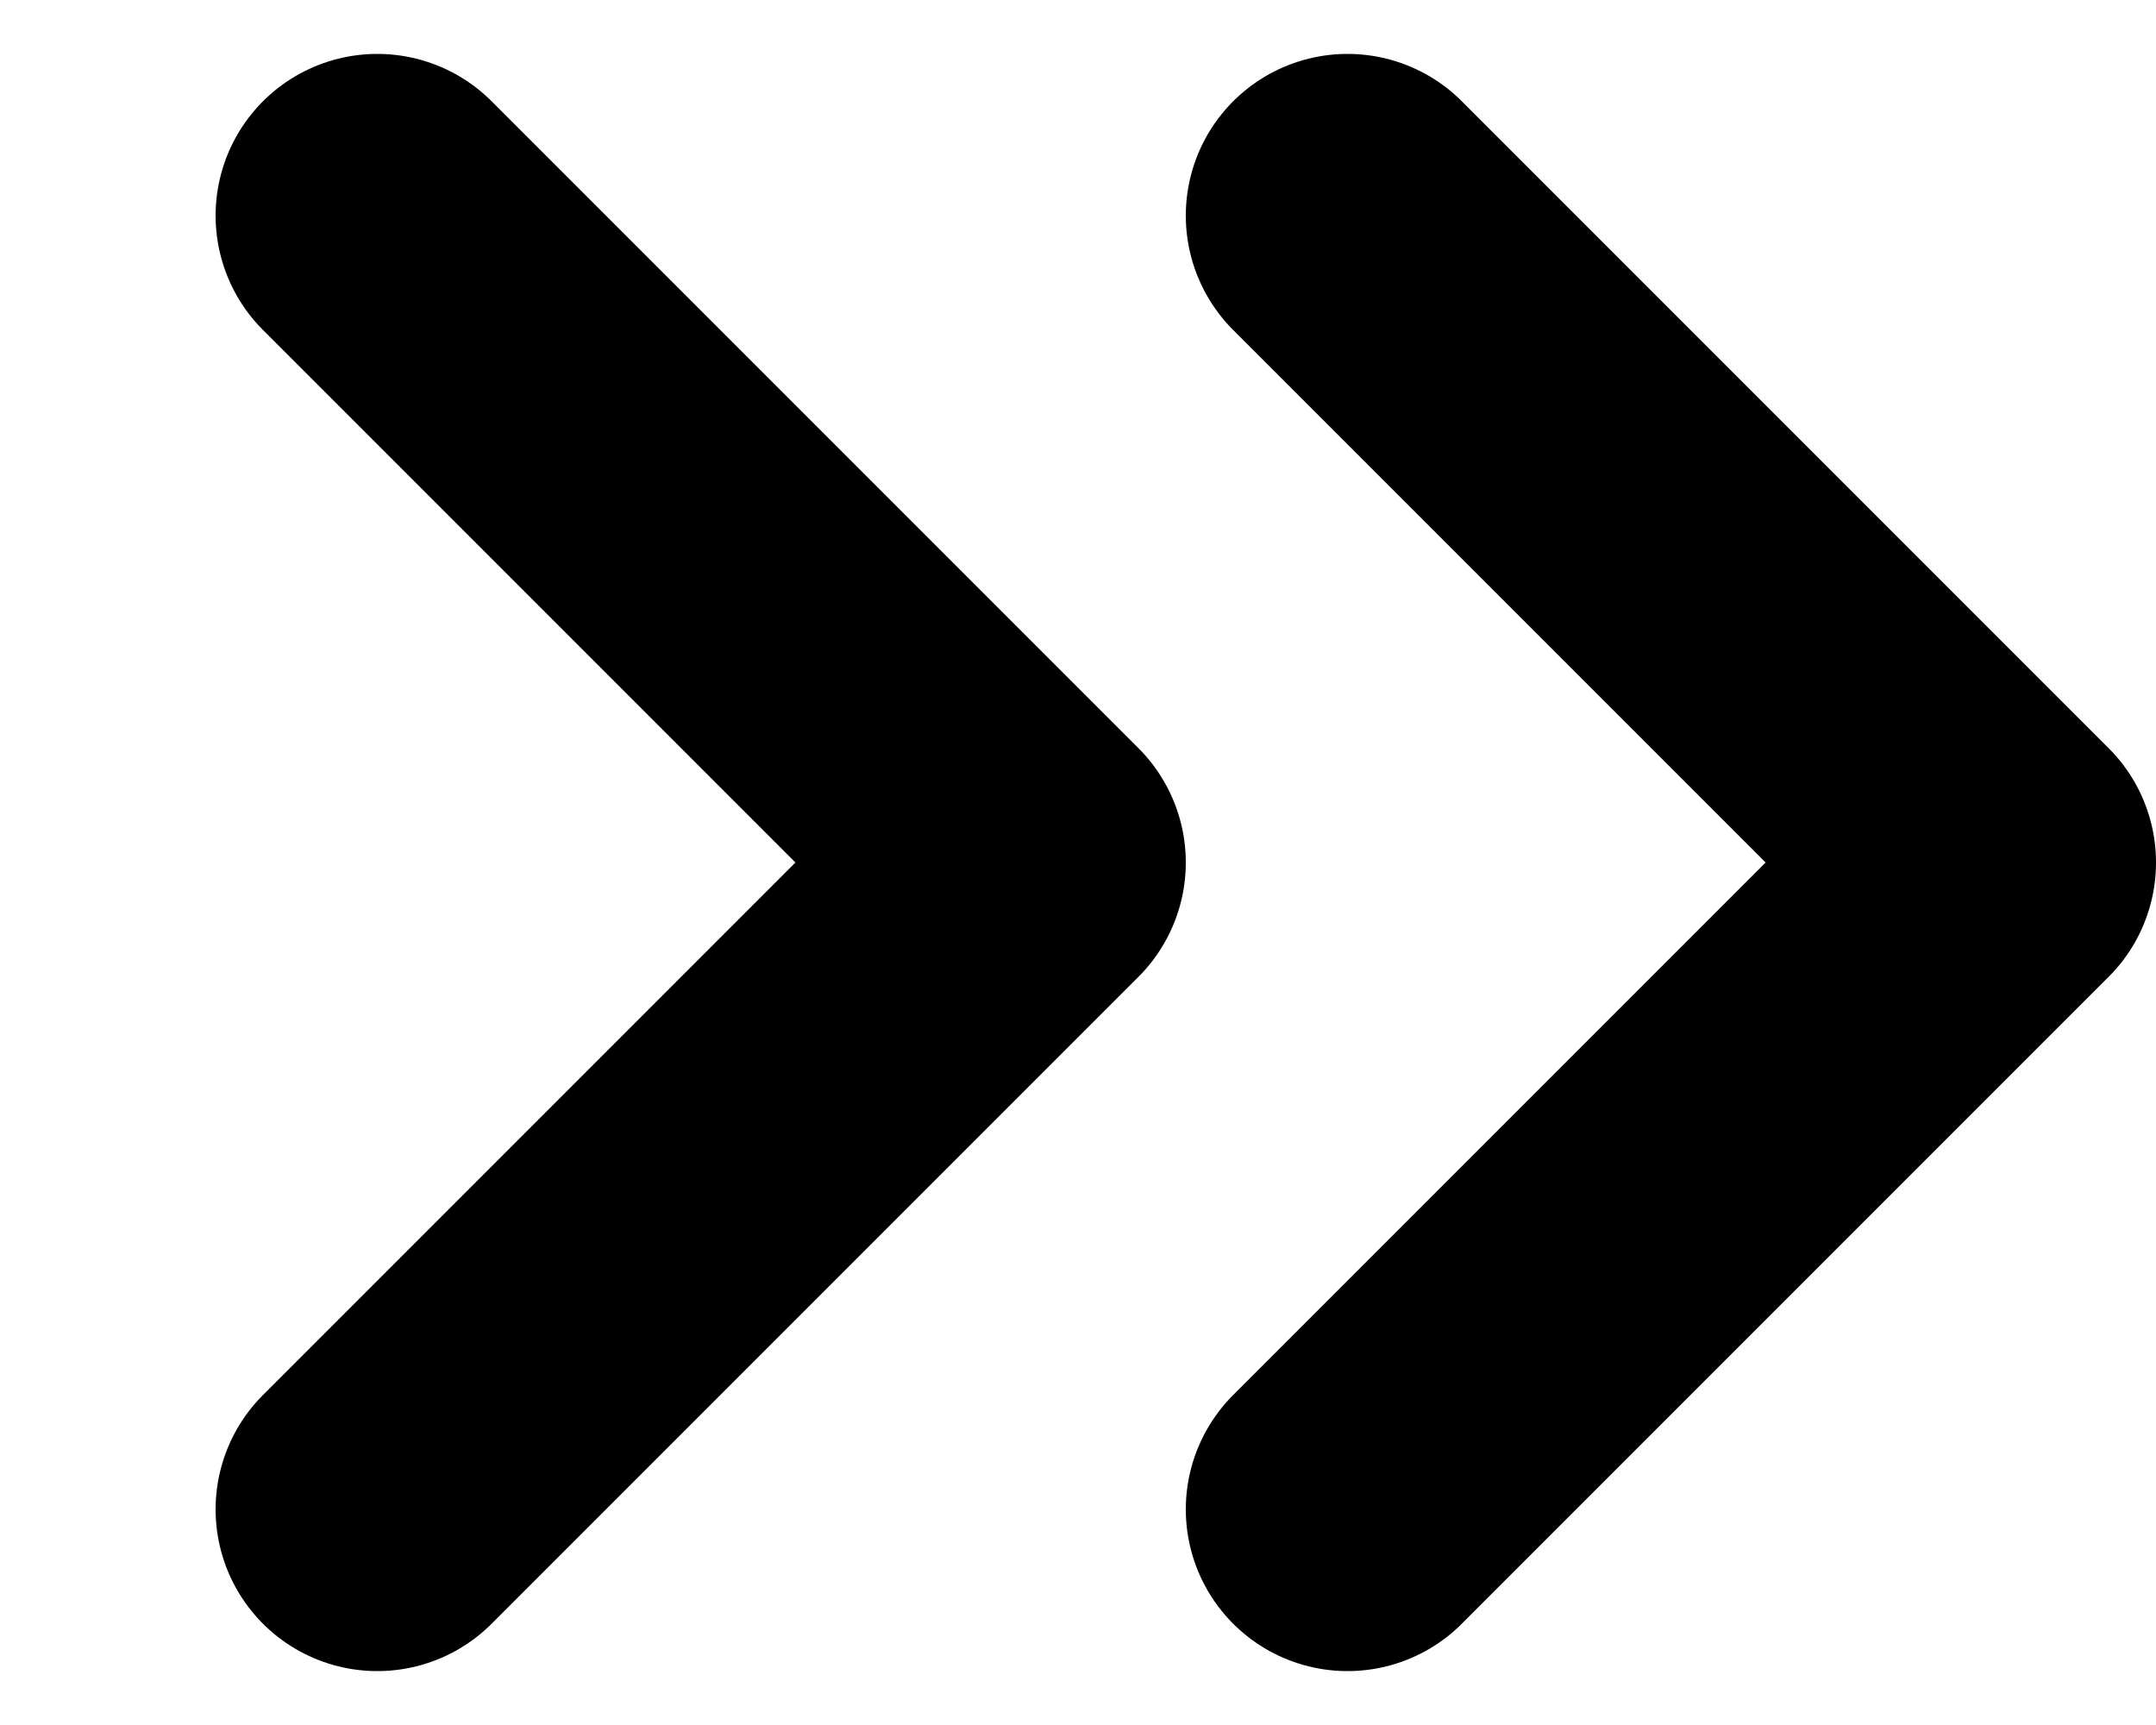
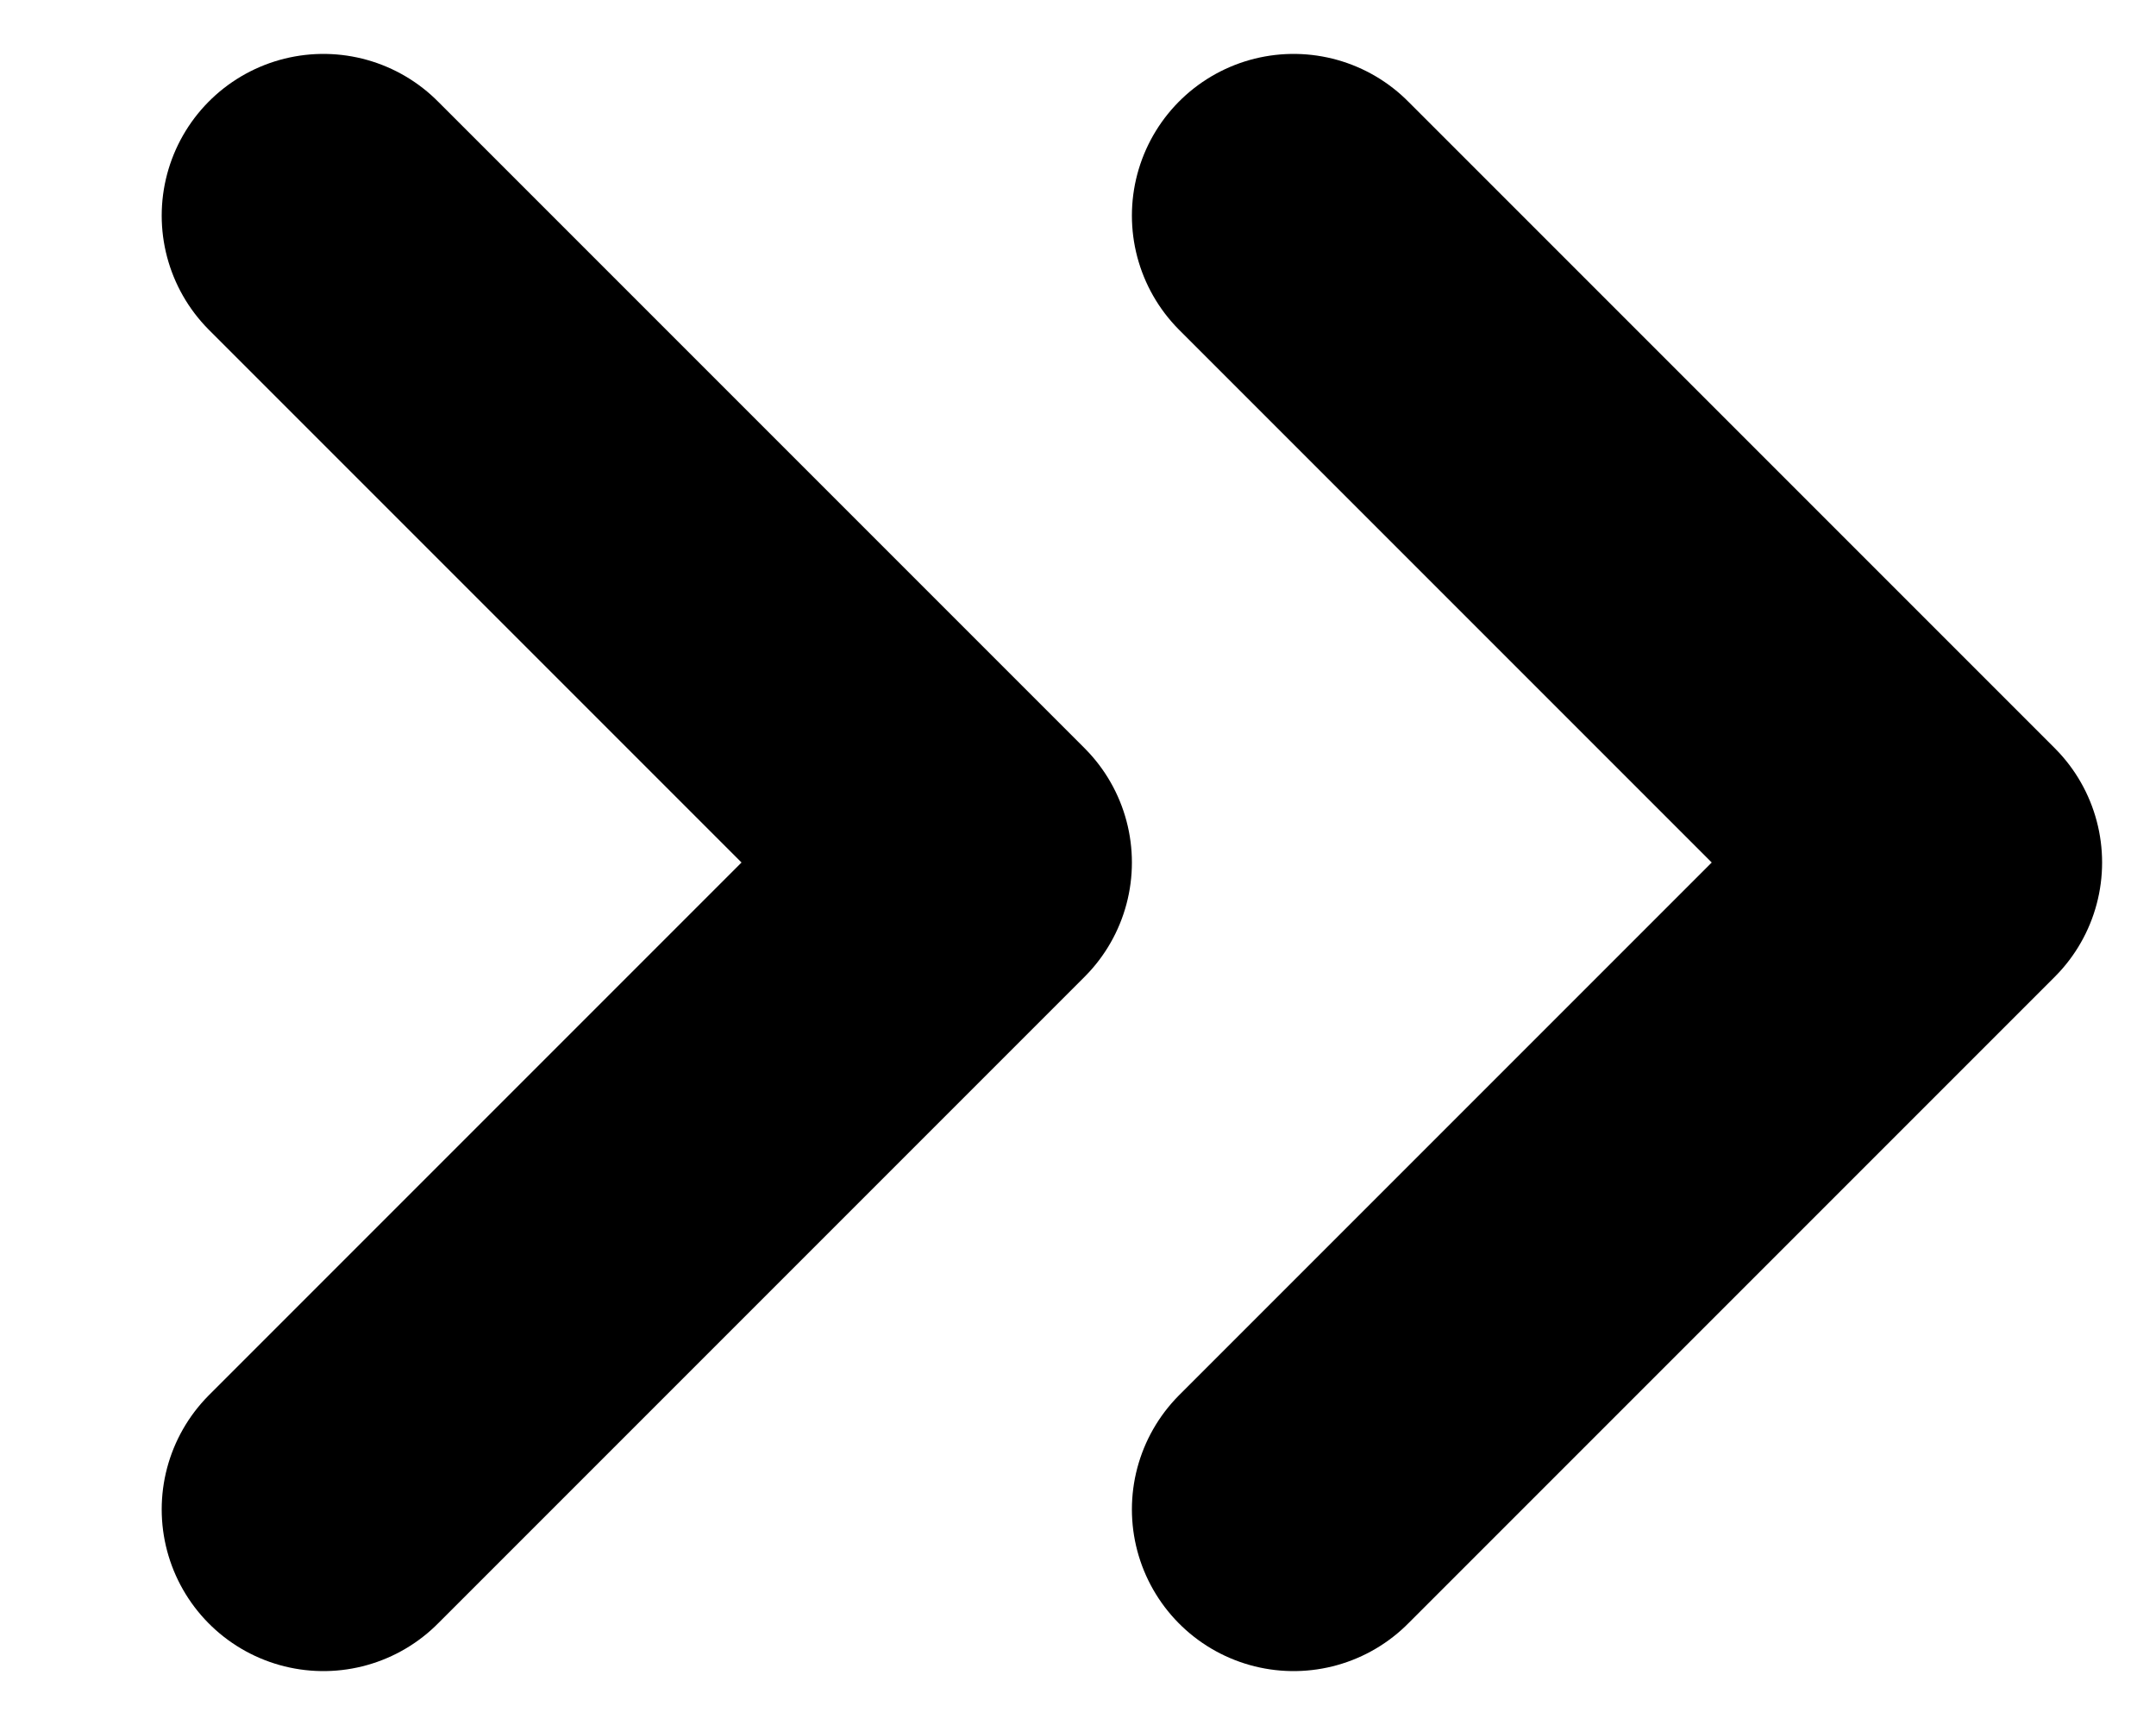
<svg xmlns="http://www.w3.org/2000/svg" width="20" height="16" viewBox="0 0 20 16" fill="none">
-   <path d="M12.5 2L18.5 8L12.5 14" stroke="black" stroke-width="3" stroke-linecap="round" stroke-linejoin="round" />
-   <path d="M3.5 2L9.5 8L3.5 14" stroke="black" stroke-width="3" stroke-linecap="round" stroke-linejoin="round" />
+   <path d="M12 2L18 8L12 14" stroke="black" stroke-width="3" stroke-linecap="round" stroke-linejoin="round" />
+   <path d="M3 2L9 8L3 14" stroke="black" stroke-width="3" stroke-linecap="round" stroke-linejoin="round" />
</svg>
